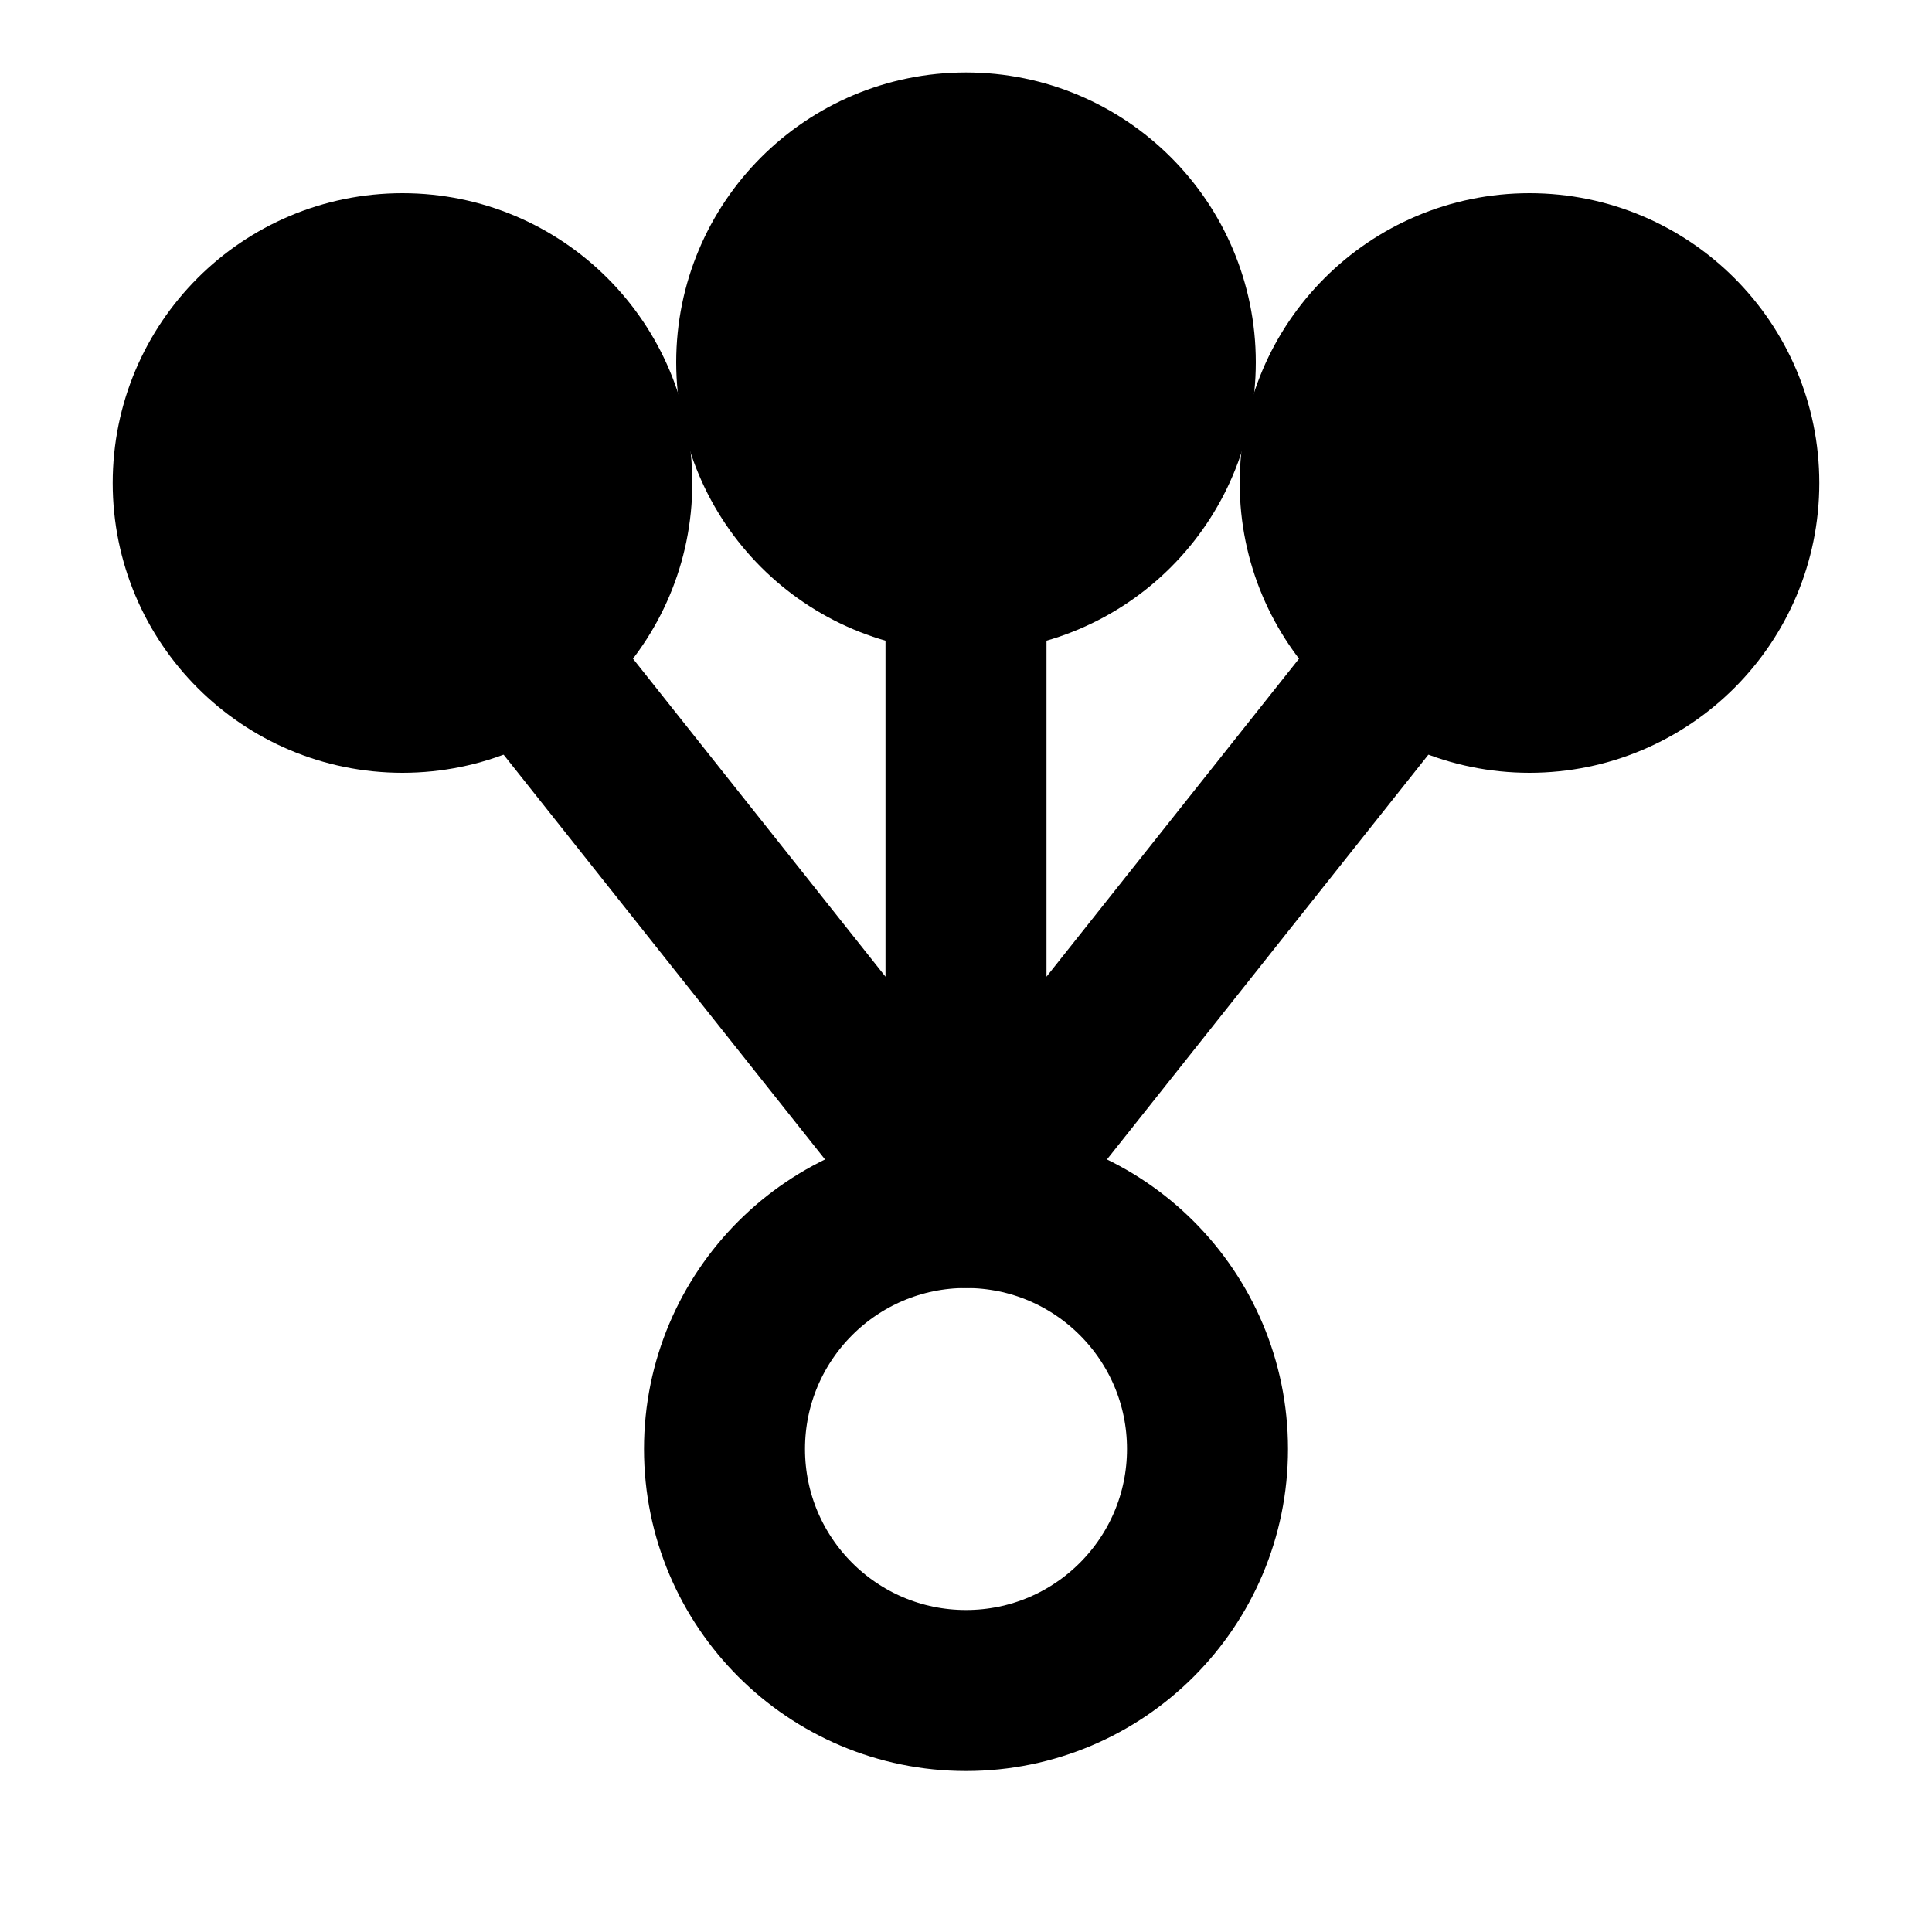
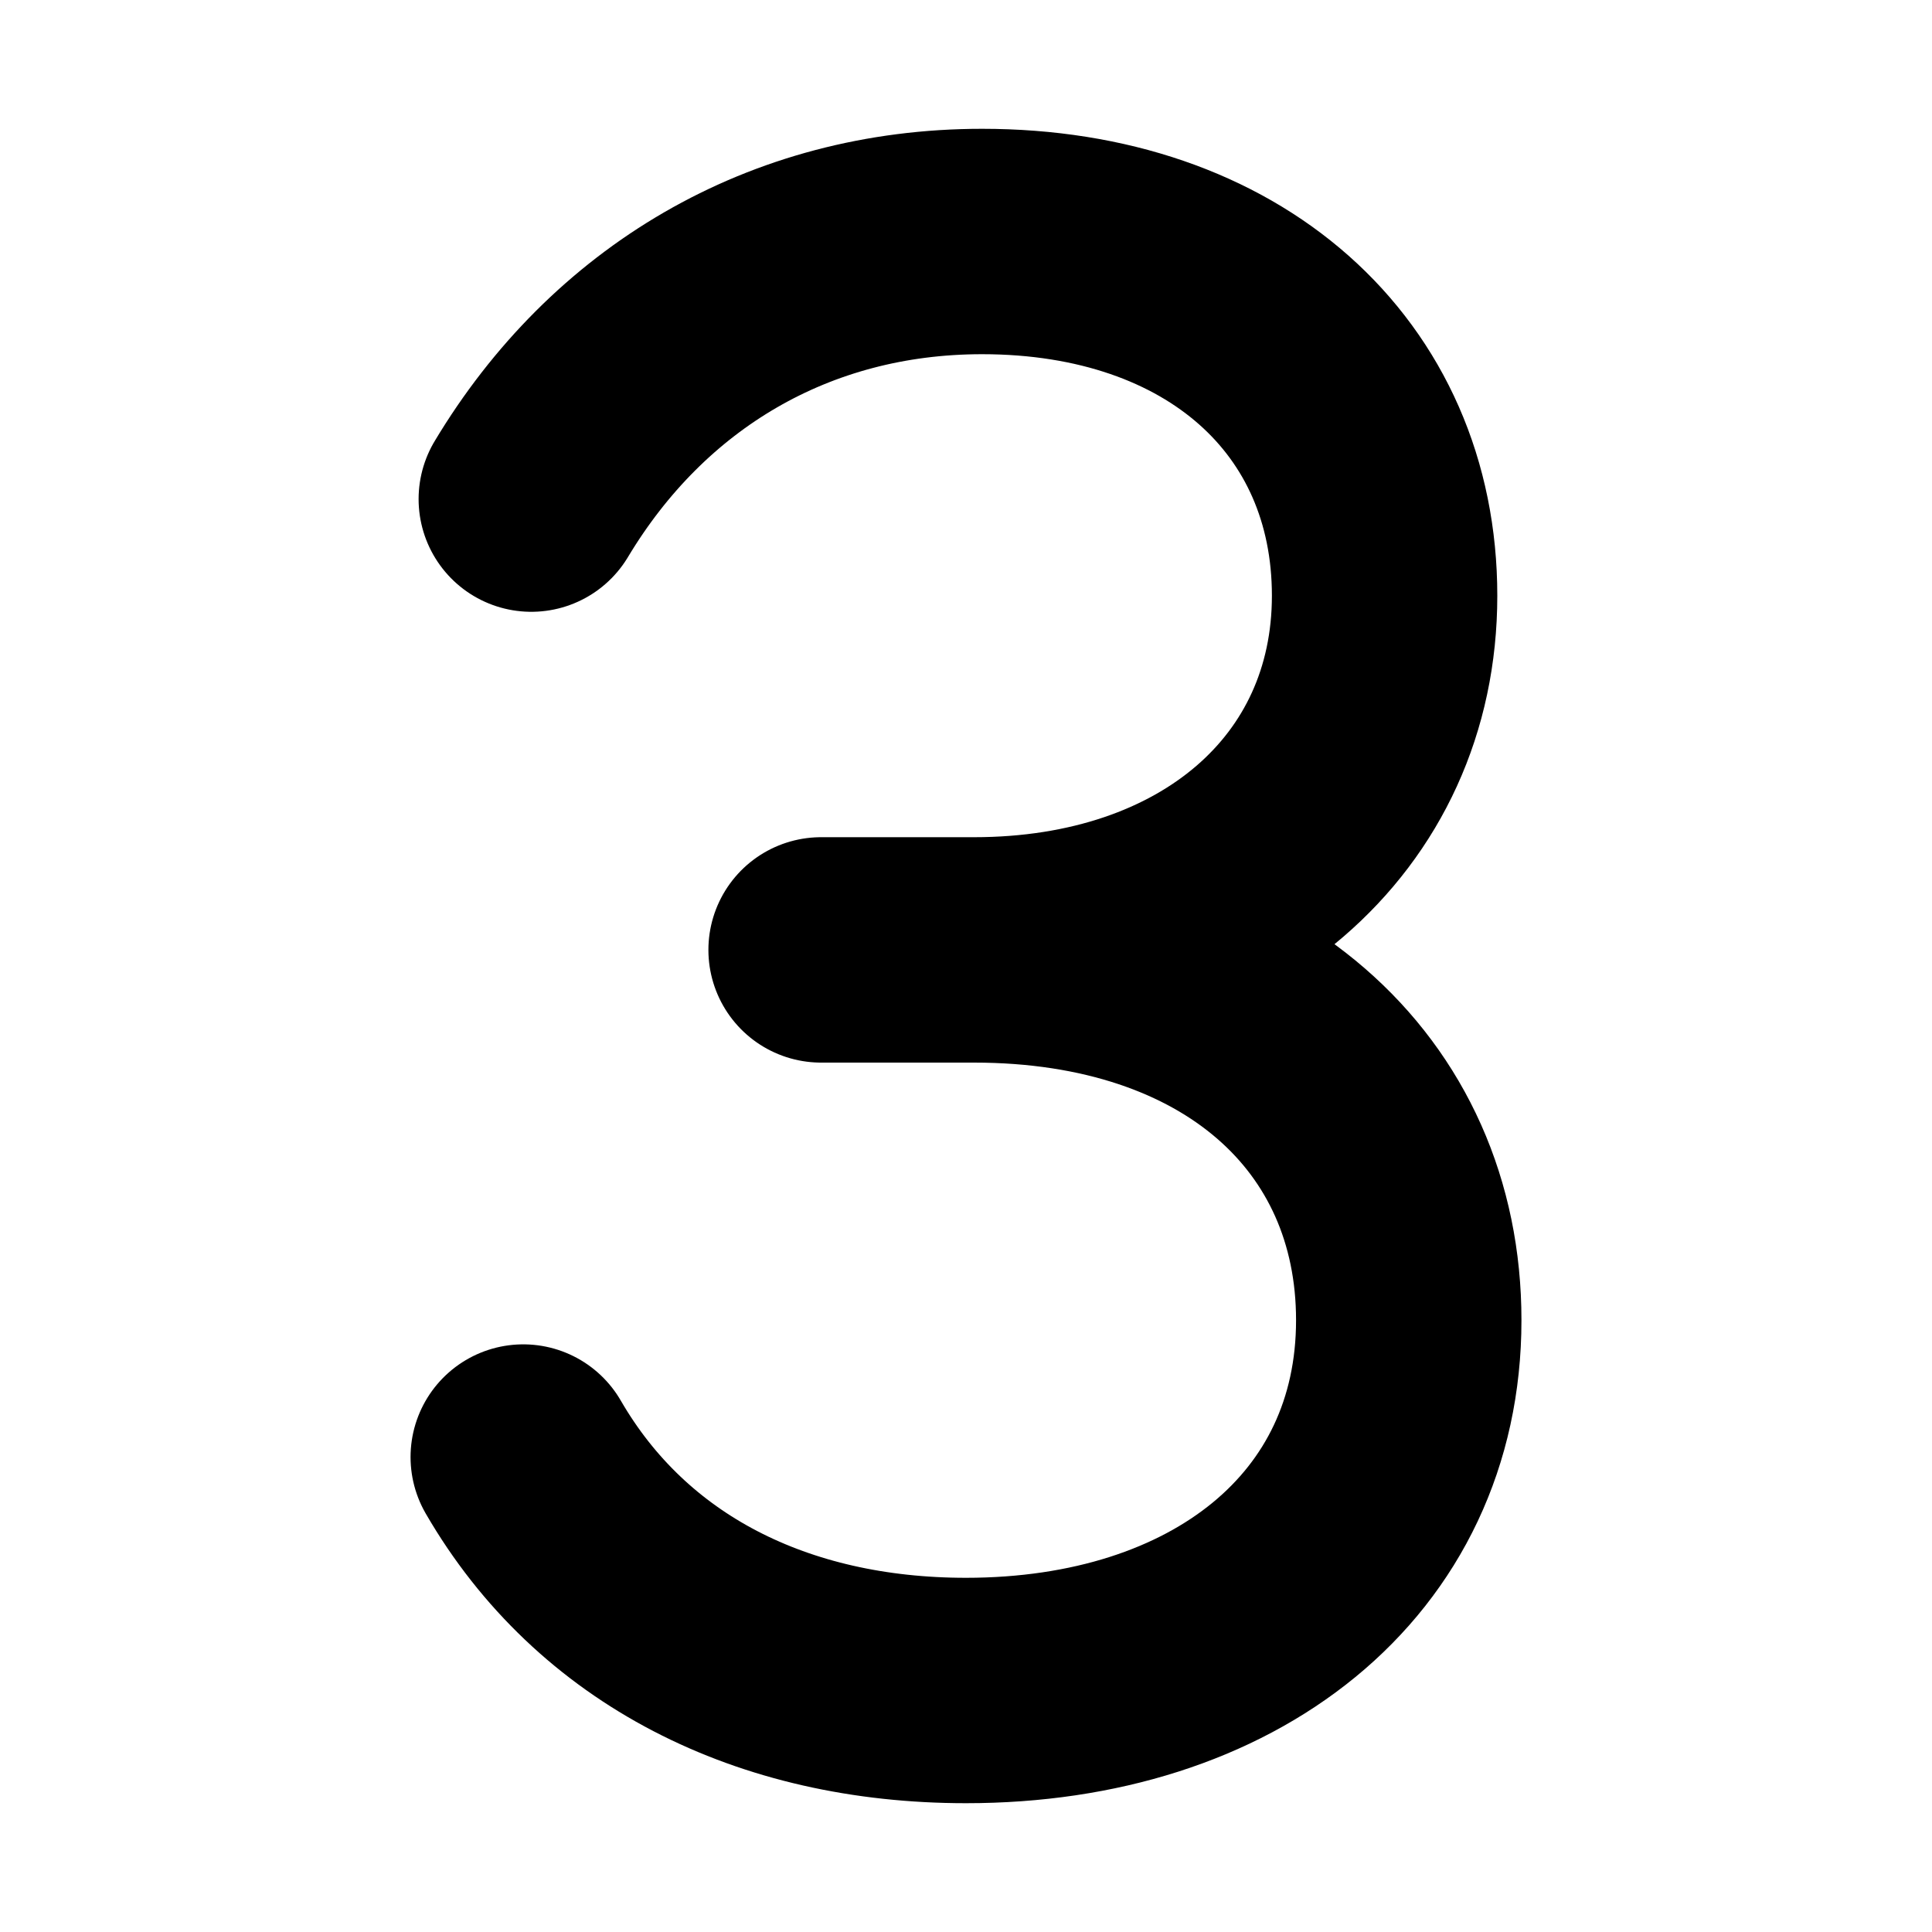
<svg xmlns="http://www.w3.org/2000/svg" viewBox="0 0 24 24" width="24" height="24" role="img" aria-label="Carino Cerberus" fill="none" stroke="currentColor" stroke-width="2.0" stroke-linecap="round" stroke-linejoin="round">
-   <circle cx="5" cy="6" r="2.6" fill="currentColor" />
-   <circle cx="12" cy="4.5" r="2.6" fill="currentColor" />
-   <circle cx="19" cy="6" r="2.6" fill="currentColor" />
-   <path d="M6.6 8.2L12 15M12 7.1V15M17.4 8.2L12 15" />
-   <circle cx="12" cy="18" r="3" />
+   <path d="M6.6 6.2C7.8 4.2 9.8 3 12.2 3c3 0 5 1.8 5 4.4 0 2.6-2.1 4.4-5.1 4.4H10.2M12.1 11.8c3.3 0 5.4 1.9 5.4 4.6 0 2.8-2.3 4.6-5.5 4.6-2.4 0-4.4-1-5.5-2.9" stroke-width="2.8" />
</svg>
